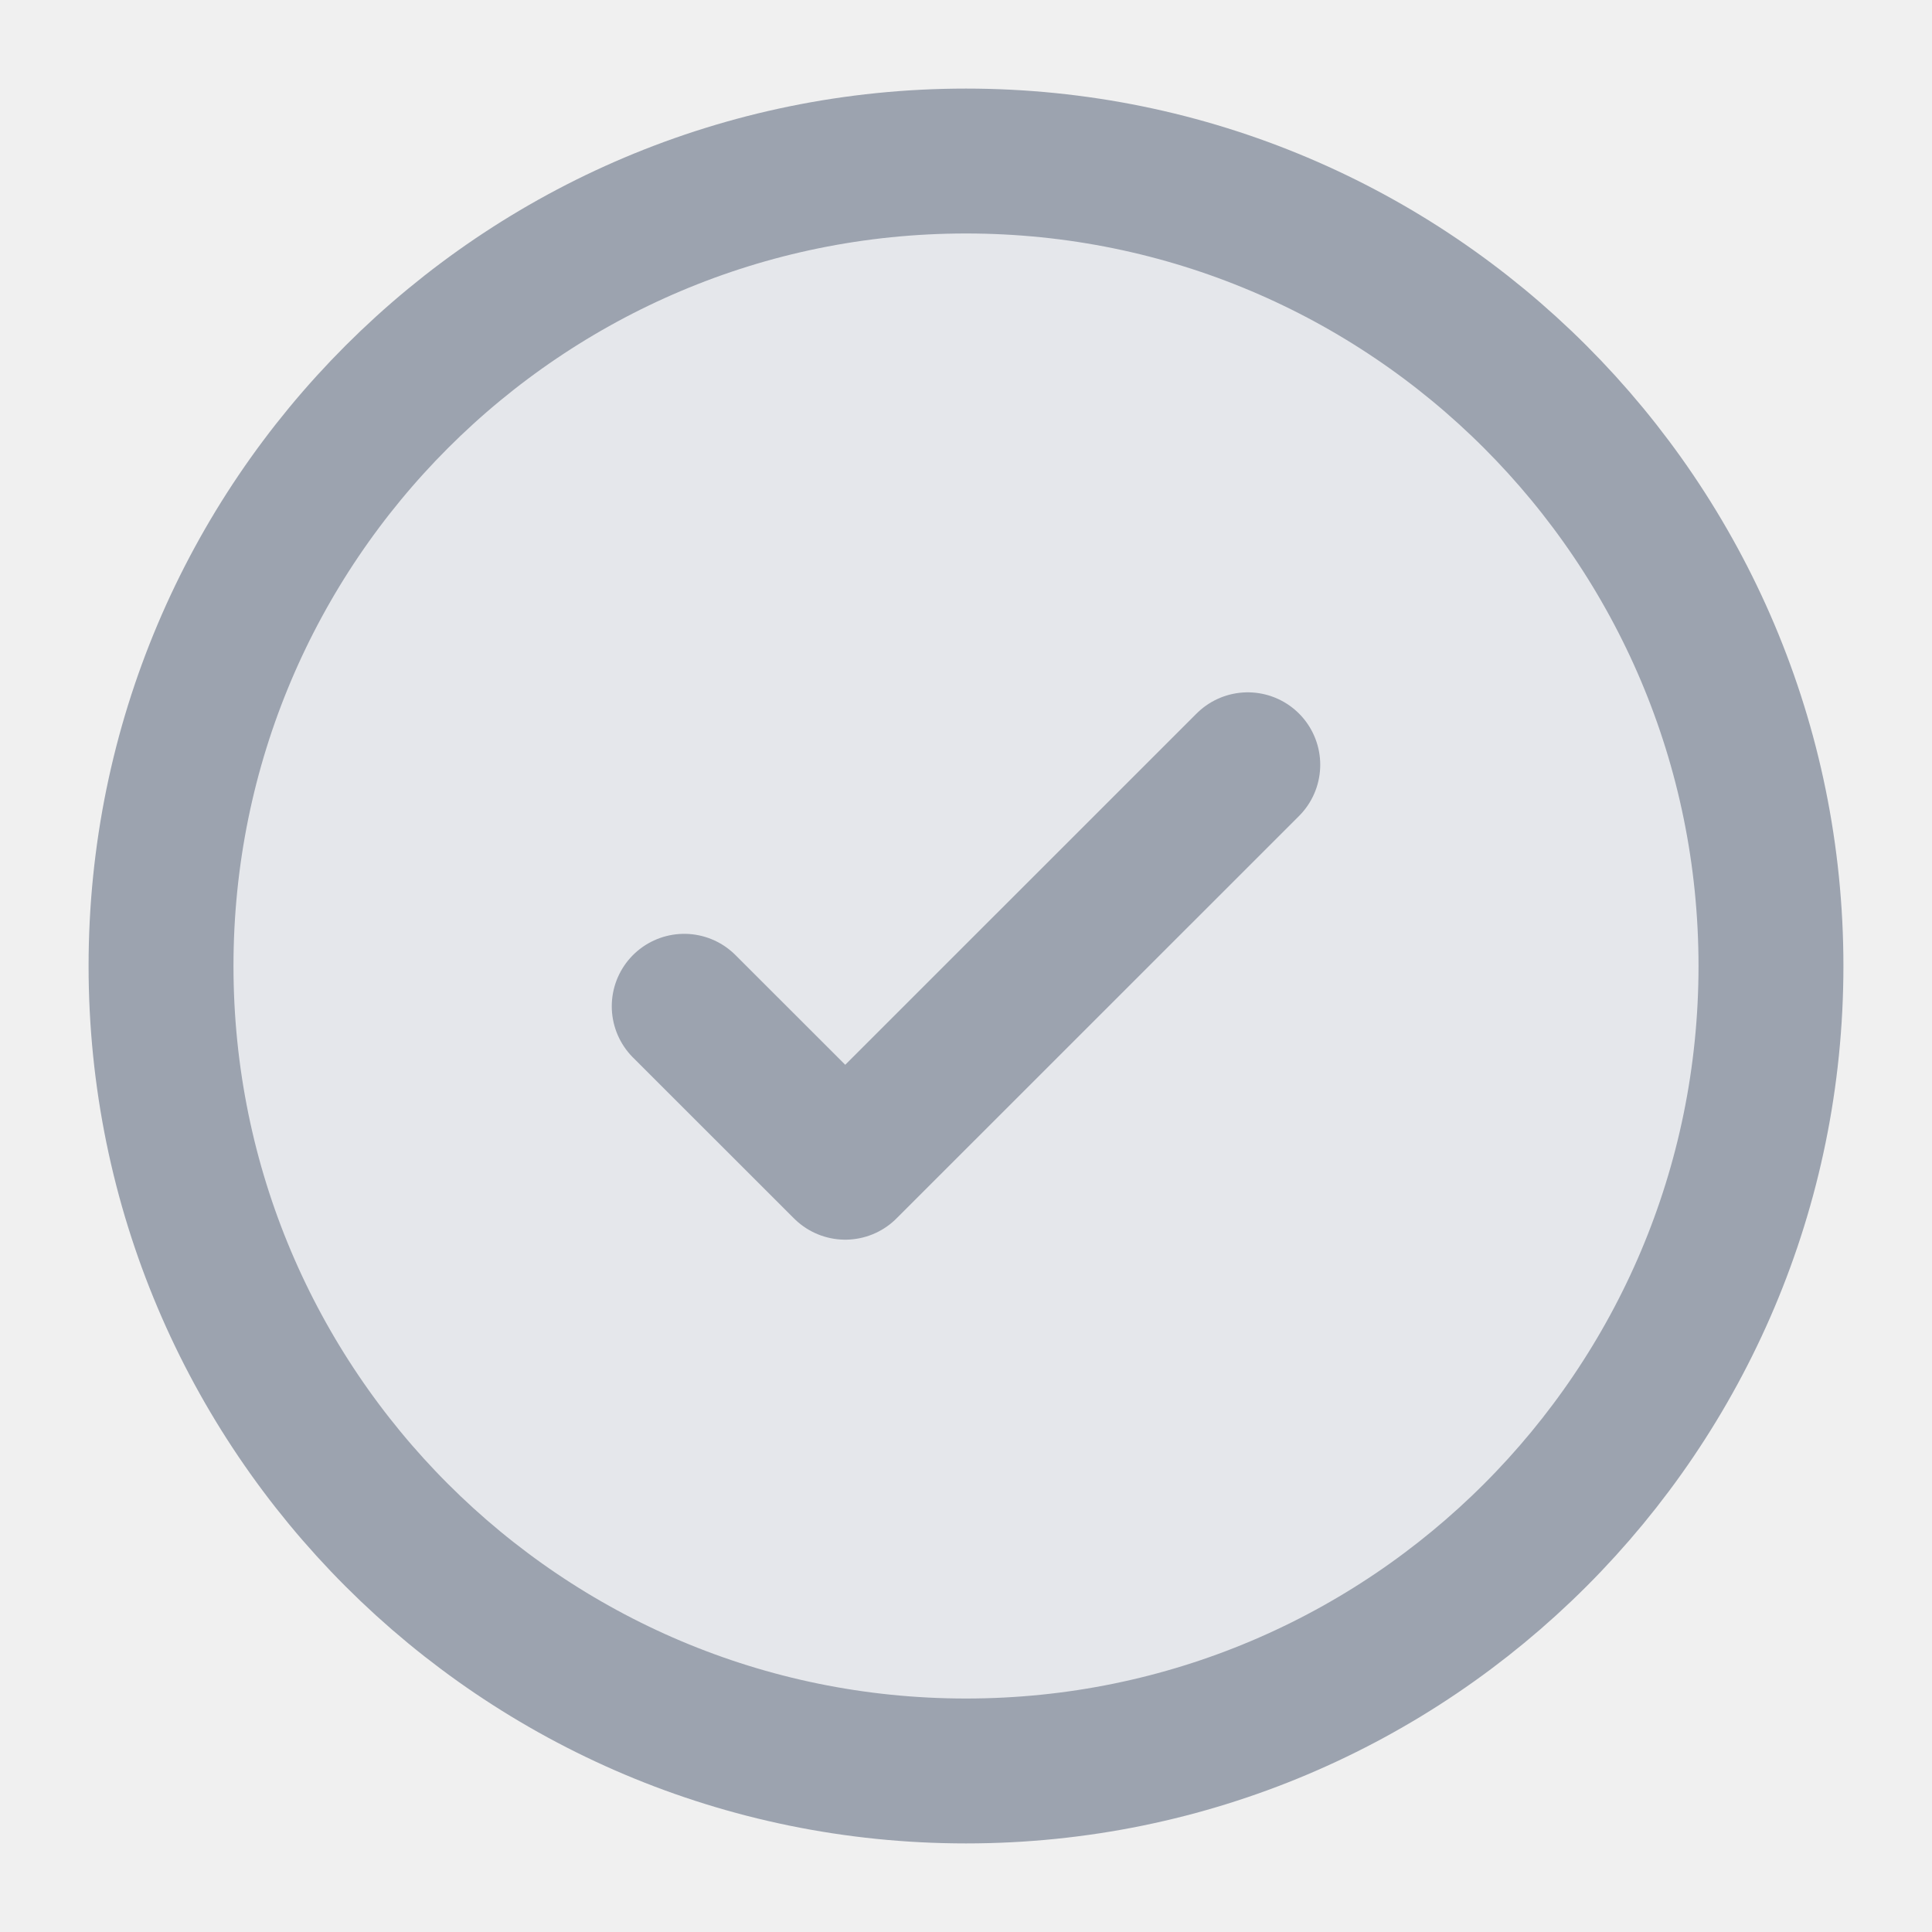
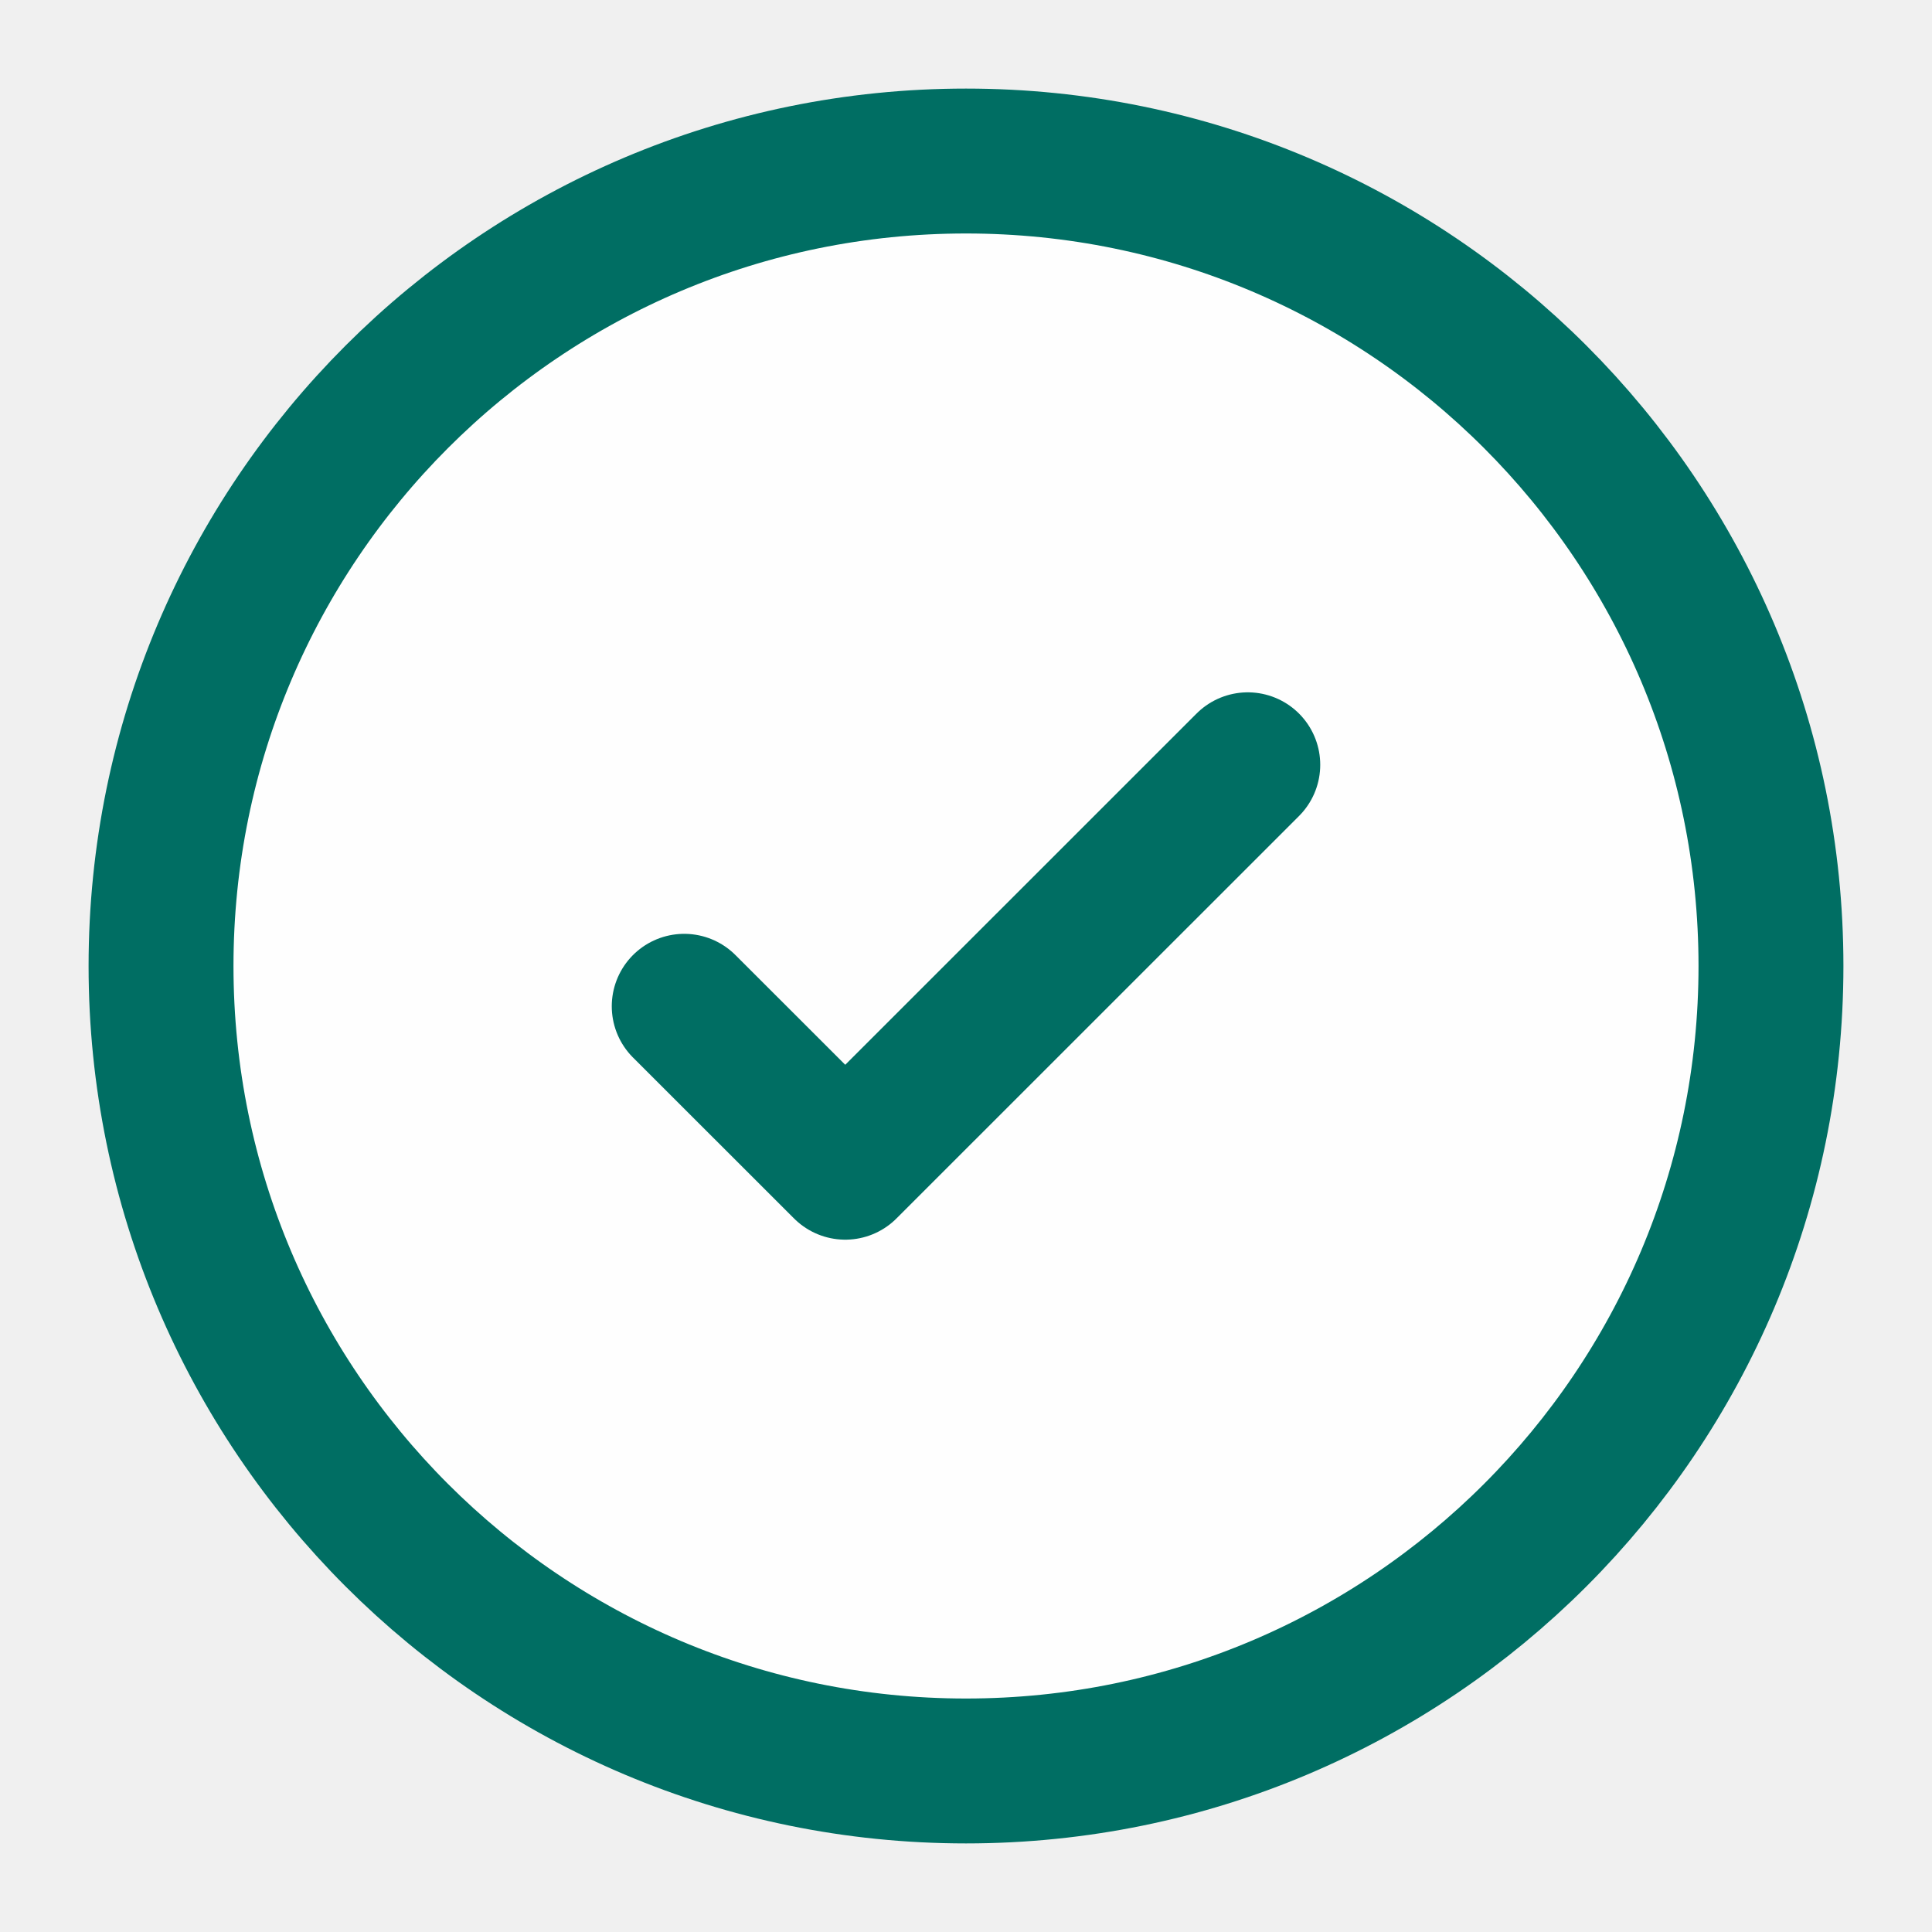
<svg xmlns="http://www.w3.org/2000/svg" width="20" height="20" viewBox="0 0 20 20" fill="none">
-   <g clip-path="url(#clip0_151_167)">
-     <circle cx="10" cy="10" r="8.333" fill="#E5E7EB" stroke="#9CA3AF" stroke-width="1.5" />
-     <path d="M7.083 10.417L8.75 12.083L12.917 7.917" stroke="#9CA3AF" stroke-width="1.5" stroke-linecap="round" stroke-linejoin="round" />
+   <g clip-path="url(#clip0_159_206)">
+     <circle cx="10" cy="10" r="8.333" fill="#FEFEFE" stroke="#006E63" stroke-width="1.5" />
+     <path d="M7.083 10.417L8.75 12.083L12.917 7.917" stroke="#006E63" stroke-width="1.5" stroke-linecap="round" stroke-linejoin="round" />
  </g>
  <defs>
-     <clipPath id="clip0_151_167">
+     <clipPath id="clip0_159_206">
      <rect width="20" height="20" fill="white" />
    </clipPath>
  </defs>
</svg>
